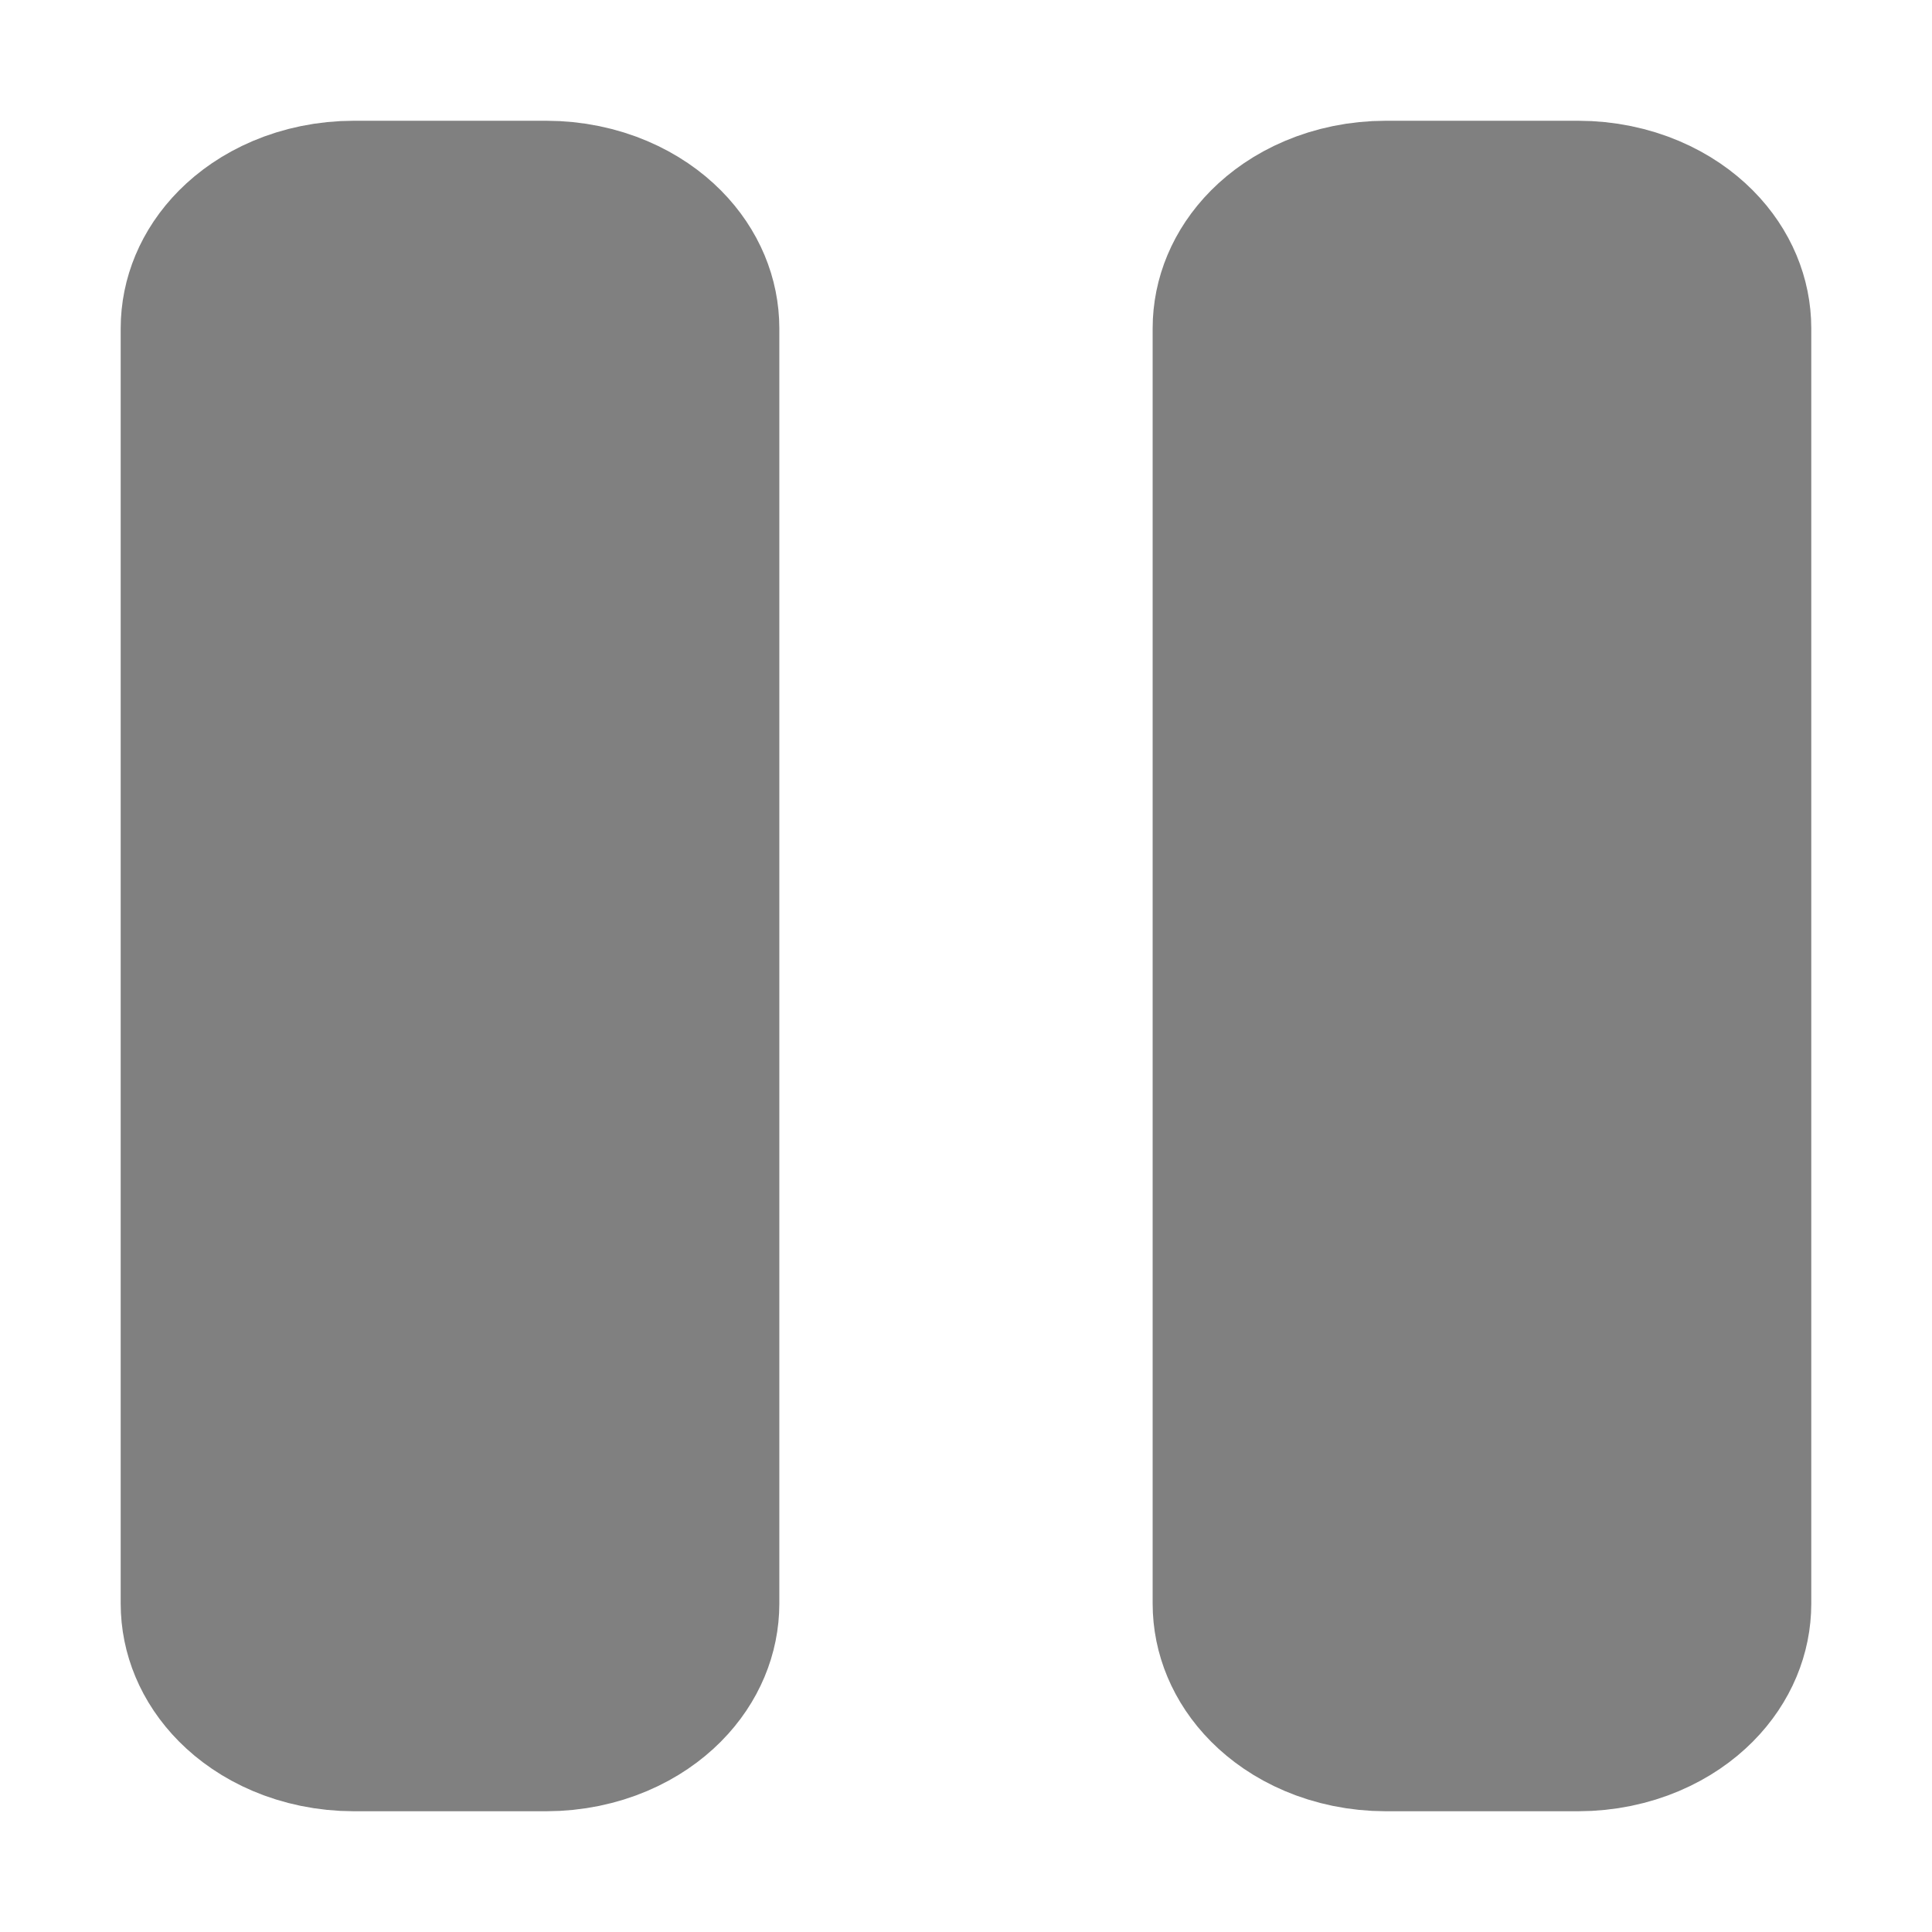
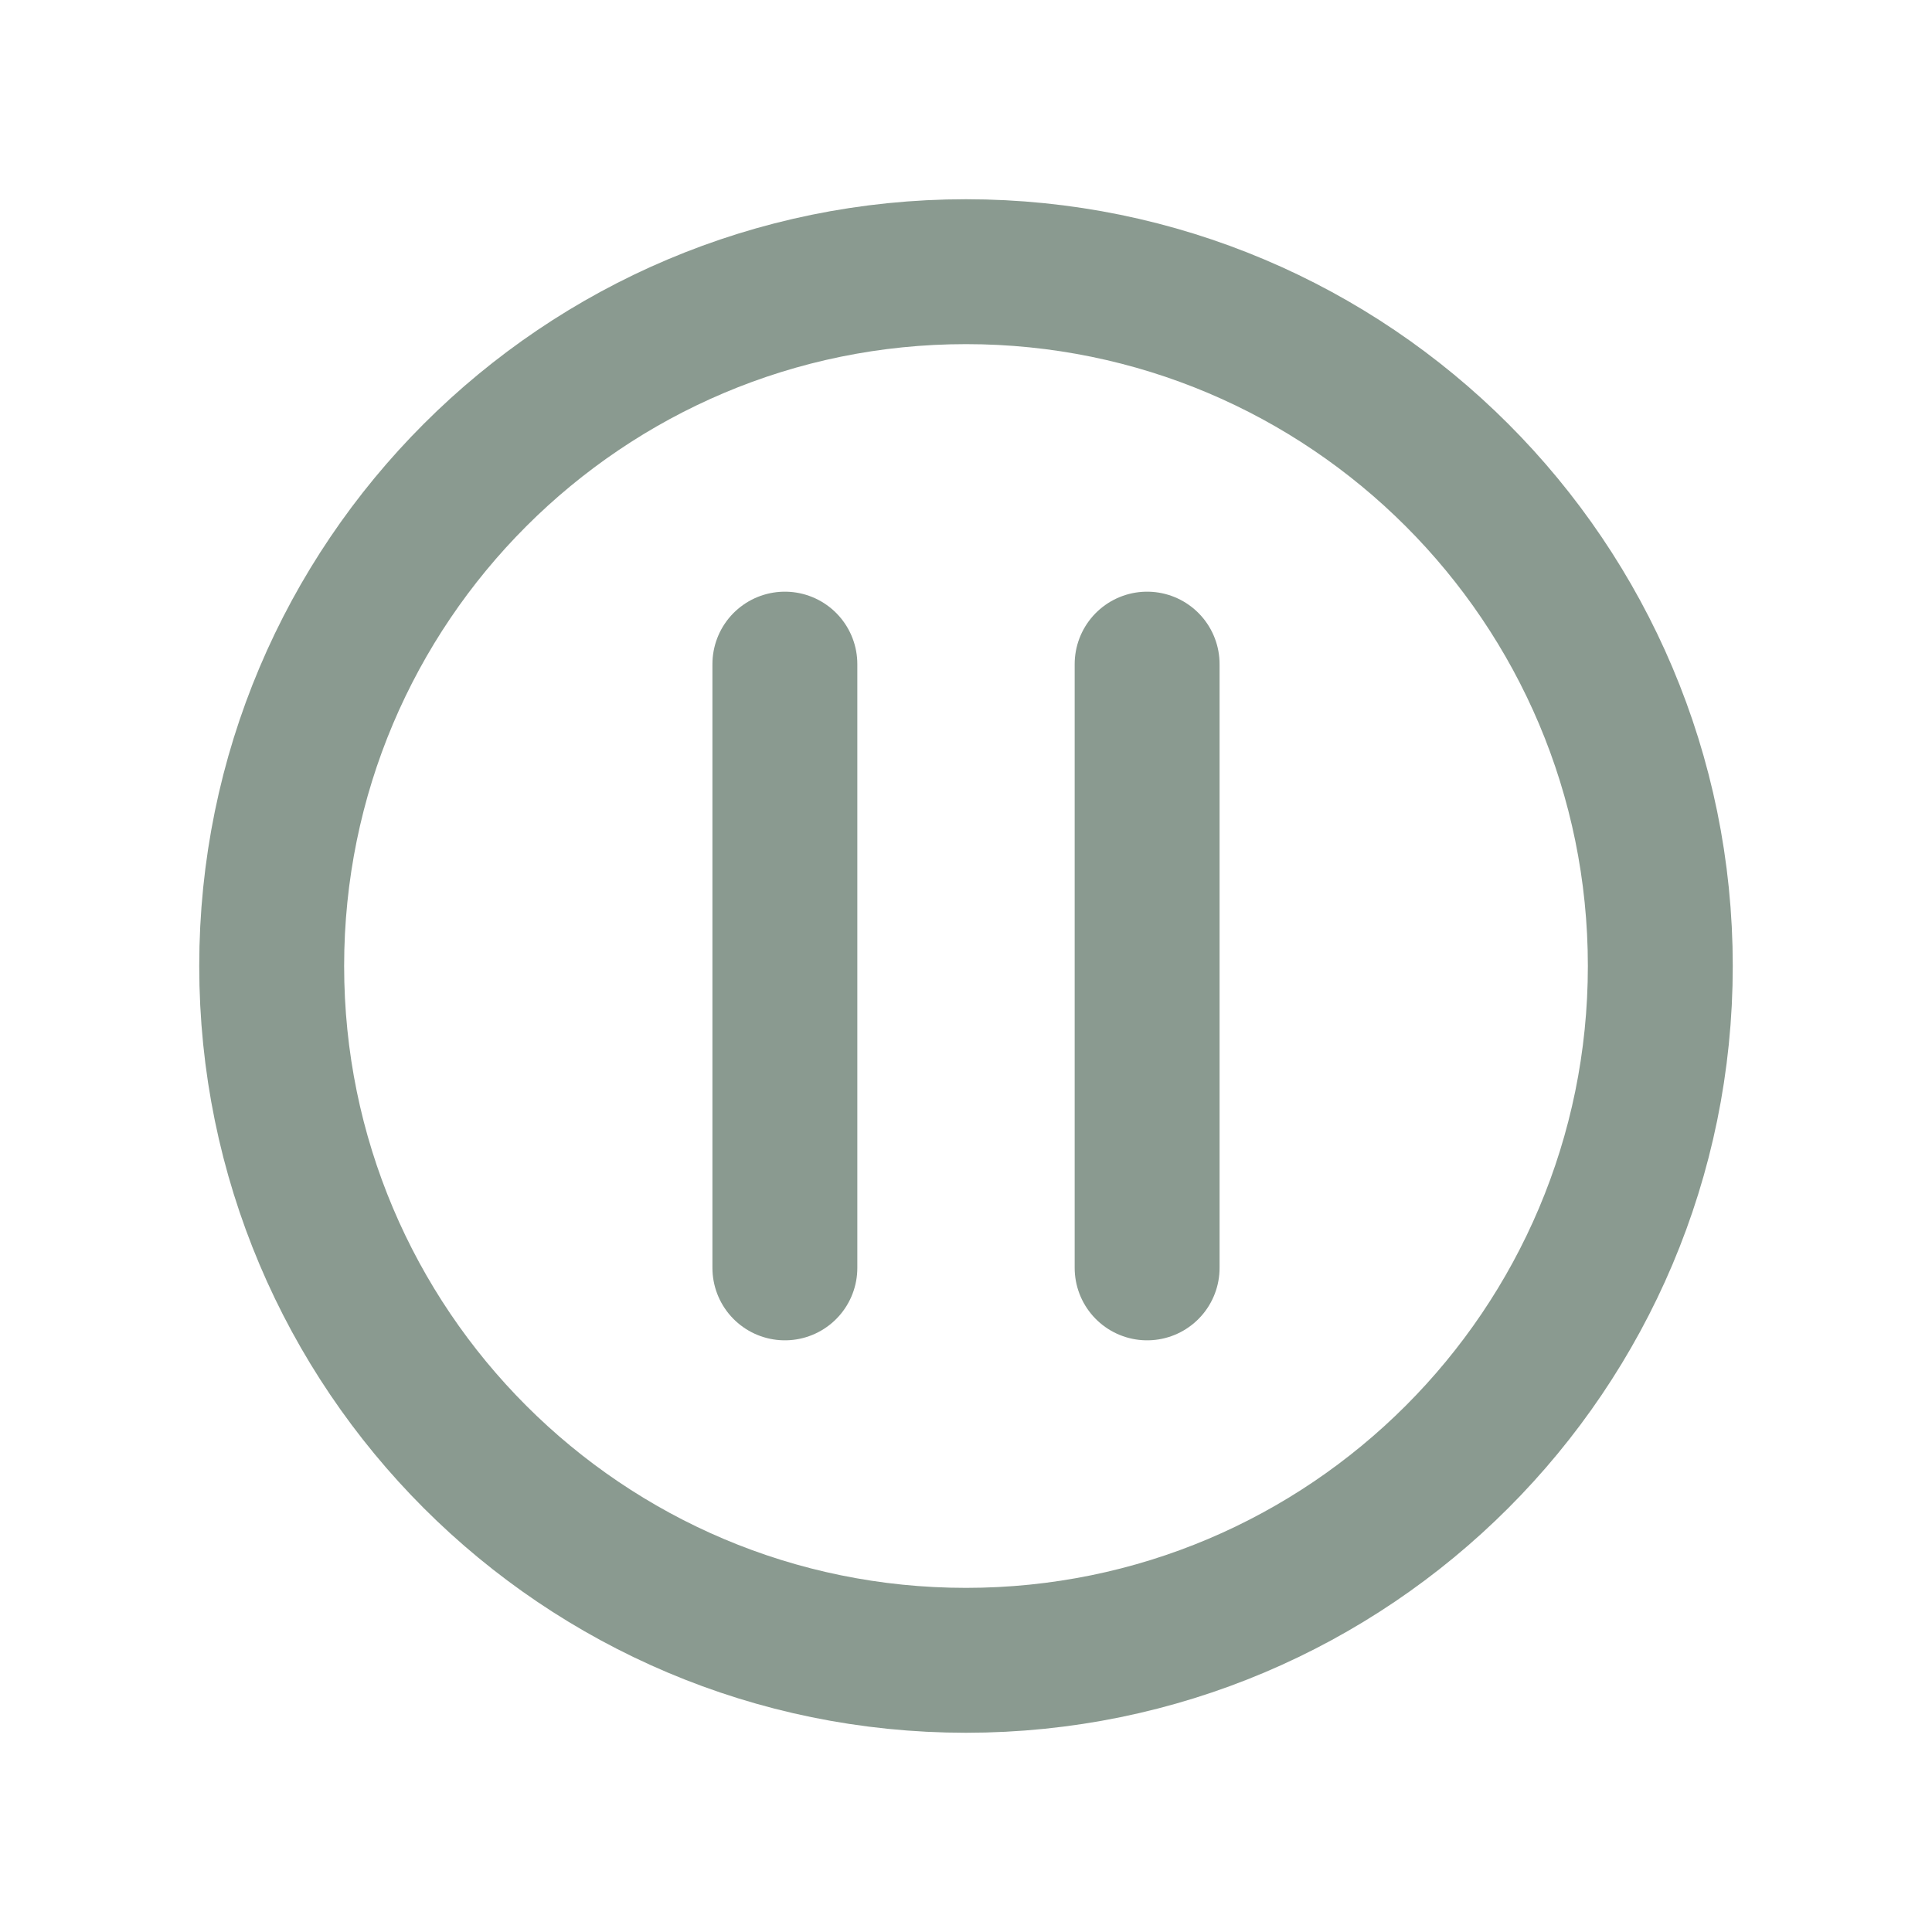
- <svg xmlns="http://www.w3.org/2000/svg" height="32" viewBox="0 0 32 32" width="32">
-   <g fill="#808080" stroke="#808080" stroke-linecap="round" stroke-linejoin="round" stroke-width="3.458" transform="matrix(1.31419 0 0 1.064635 -4.824252 -1.566469)">
-     <path d="m8.132 5.079h2.421c.671 0 1.211.67 1.211 1.503v19.836c0 .833-.54 1.503-1.211 1.503h-2.421c-.671 0-1.211-.67-1.211-1.503v-19.836c0-.833.54-1.503 1.211-1.503z" />
-     <path d="m21.138 5.079h2.421c.671 0 1.211.67 1.211 1.503v19.836c0 .833-.54 1.503-1.211 1.503h-2.421c-.671 0-1.211-.67-1.211-1.503v-19.836c0-.833.54-1.503 1.211-1.503z" />
+ <svg xmlns="http://www.w3.org/2000/svg" width="32" height="32" viewBox="0 0 32 32">
+   <g fill="none" stroke-width="2.4" stroke-linecap="round" stroke-linejoin="round">
+     <circle cx="16" cy="16" r="11.5" stroke="#8a9a90" />
+     <path d="M13 11v10M19 11v10" stroke="#8a9a90" />
  </g>
</svg>
